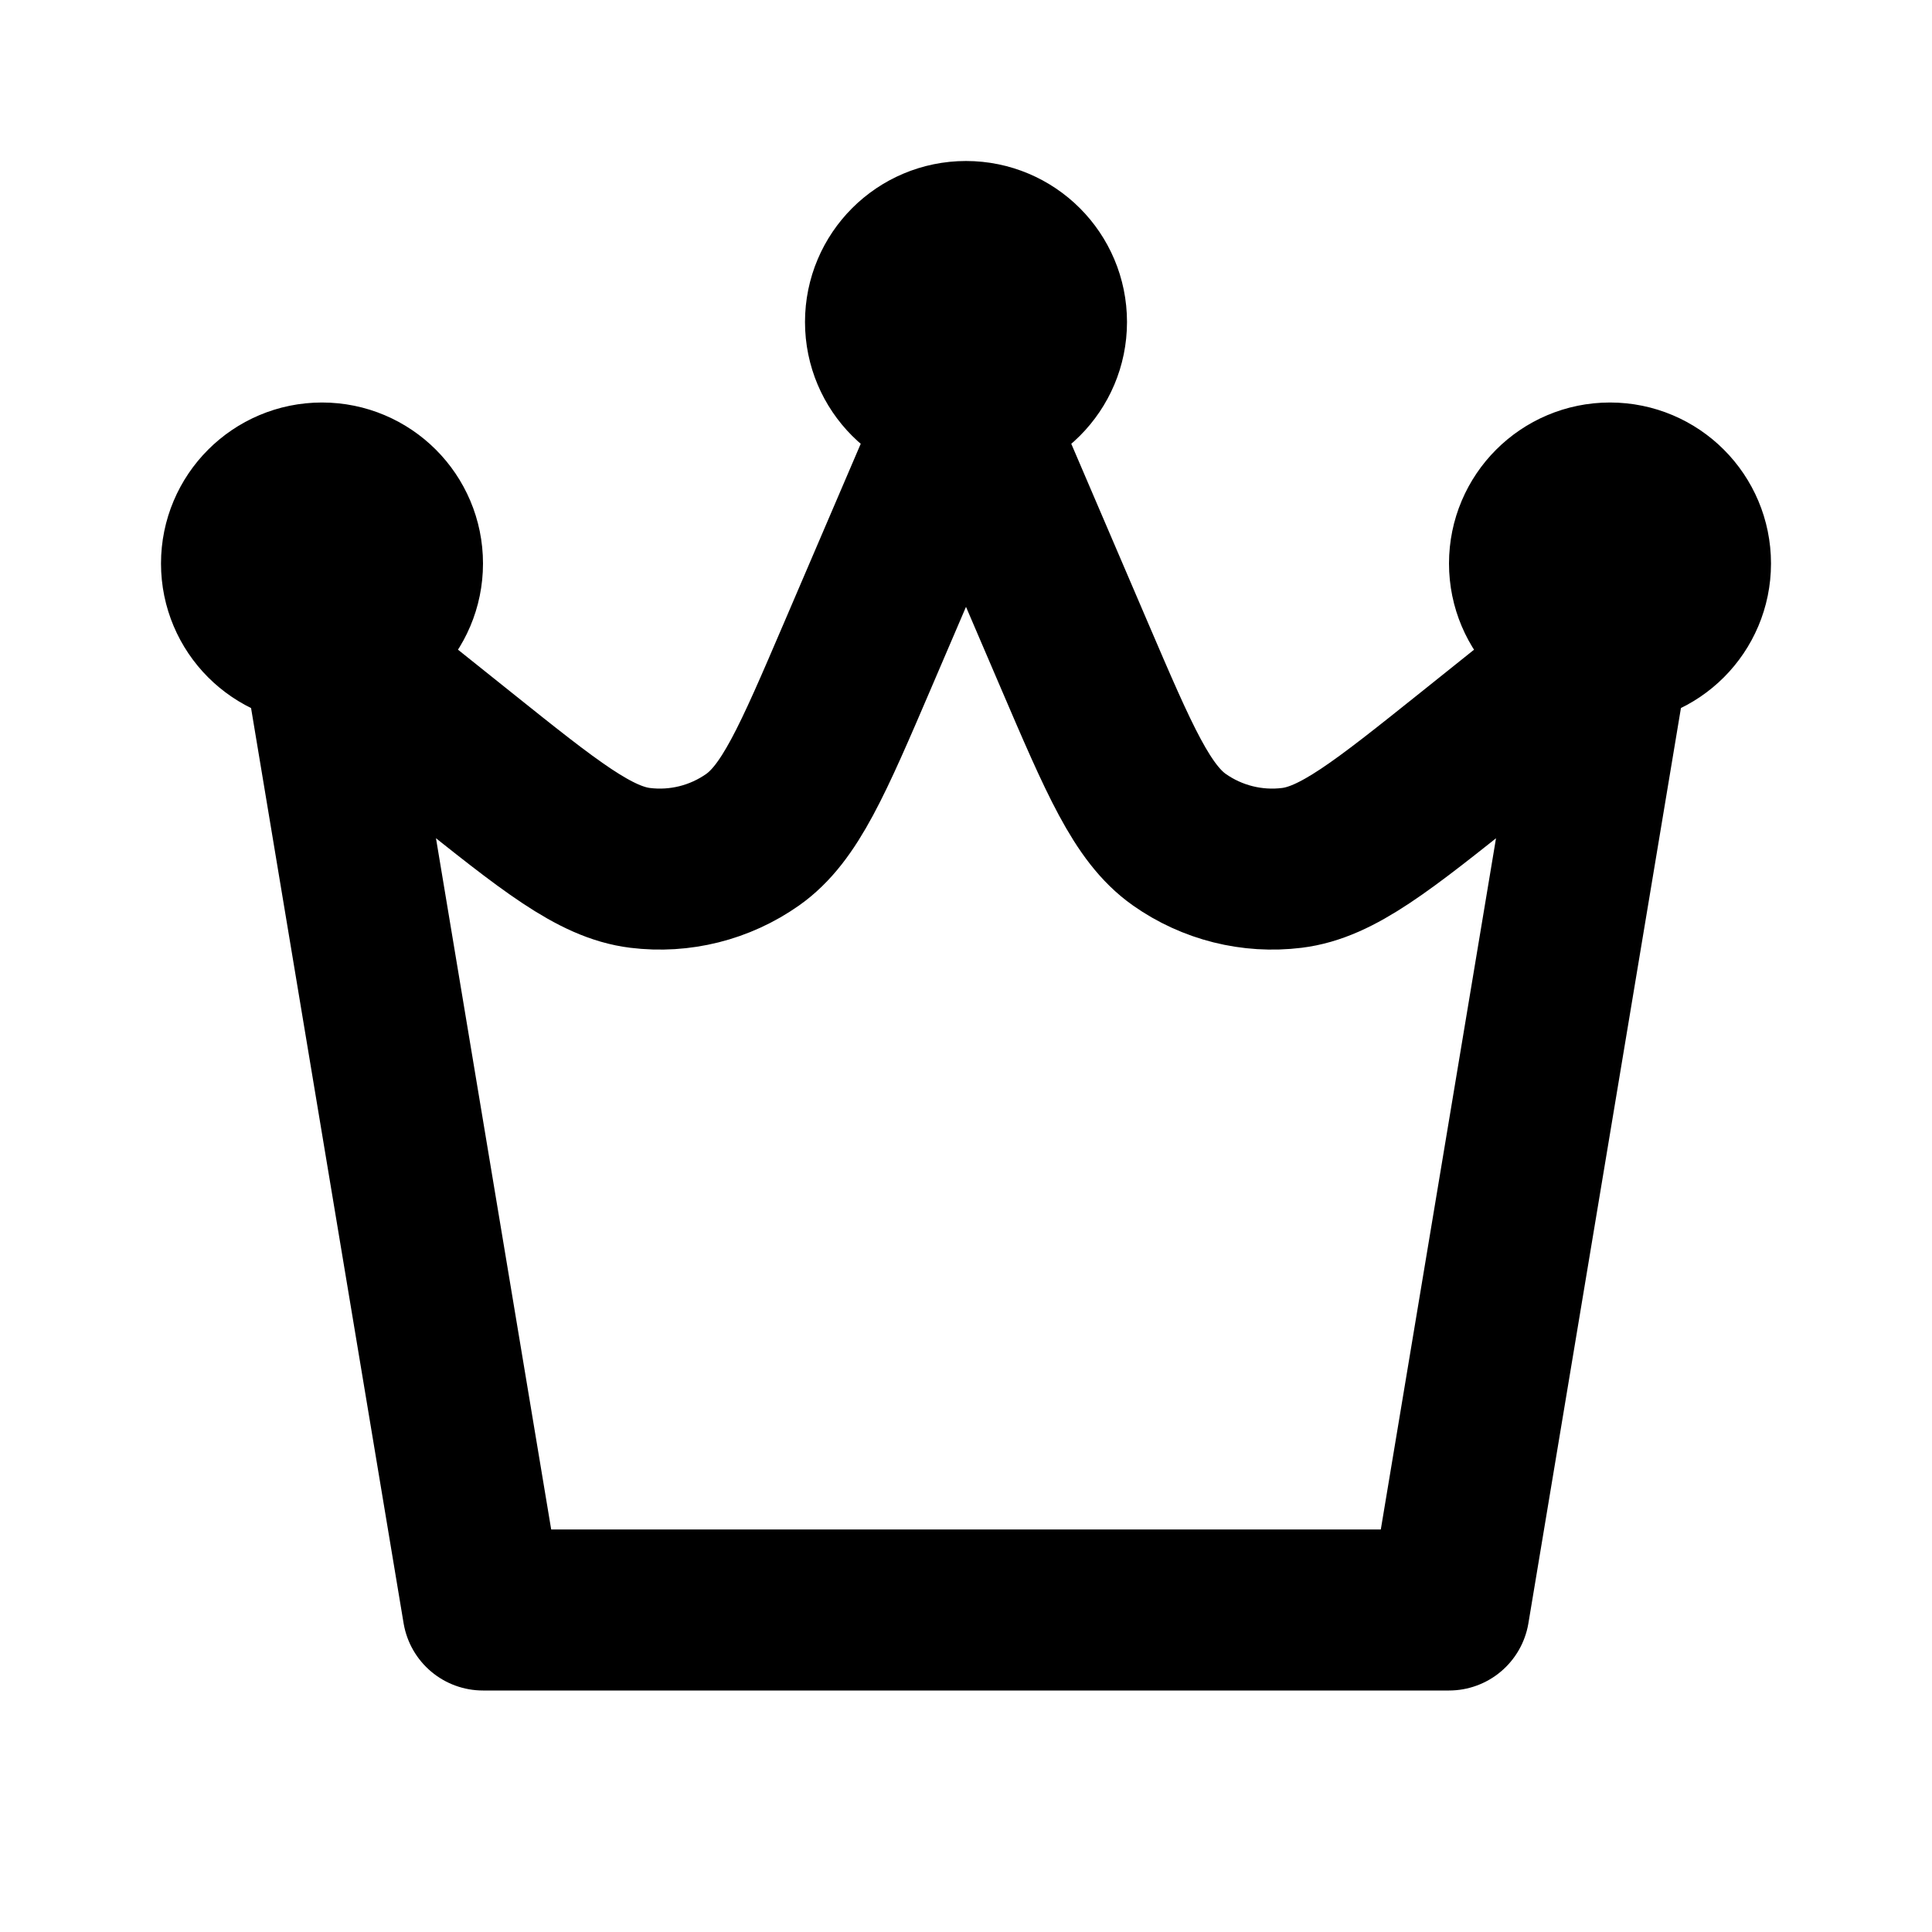
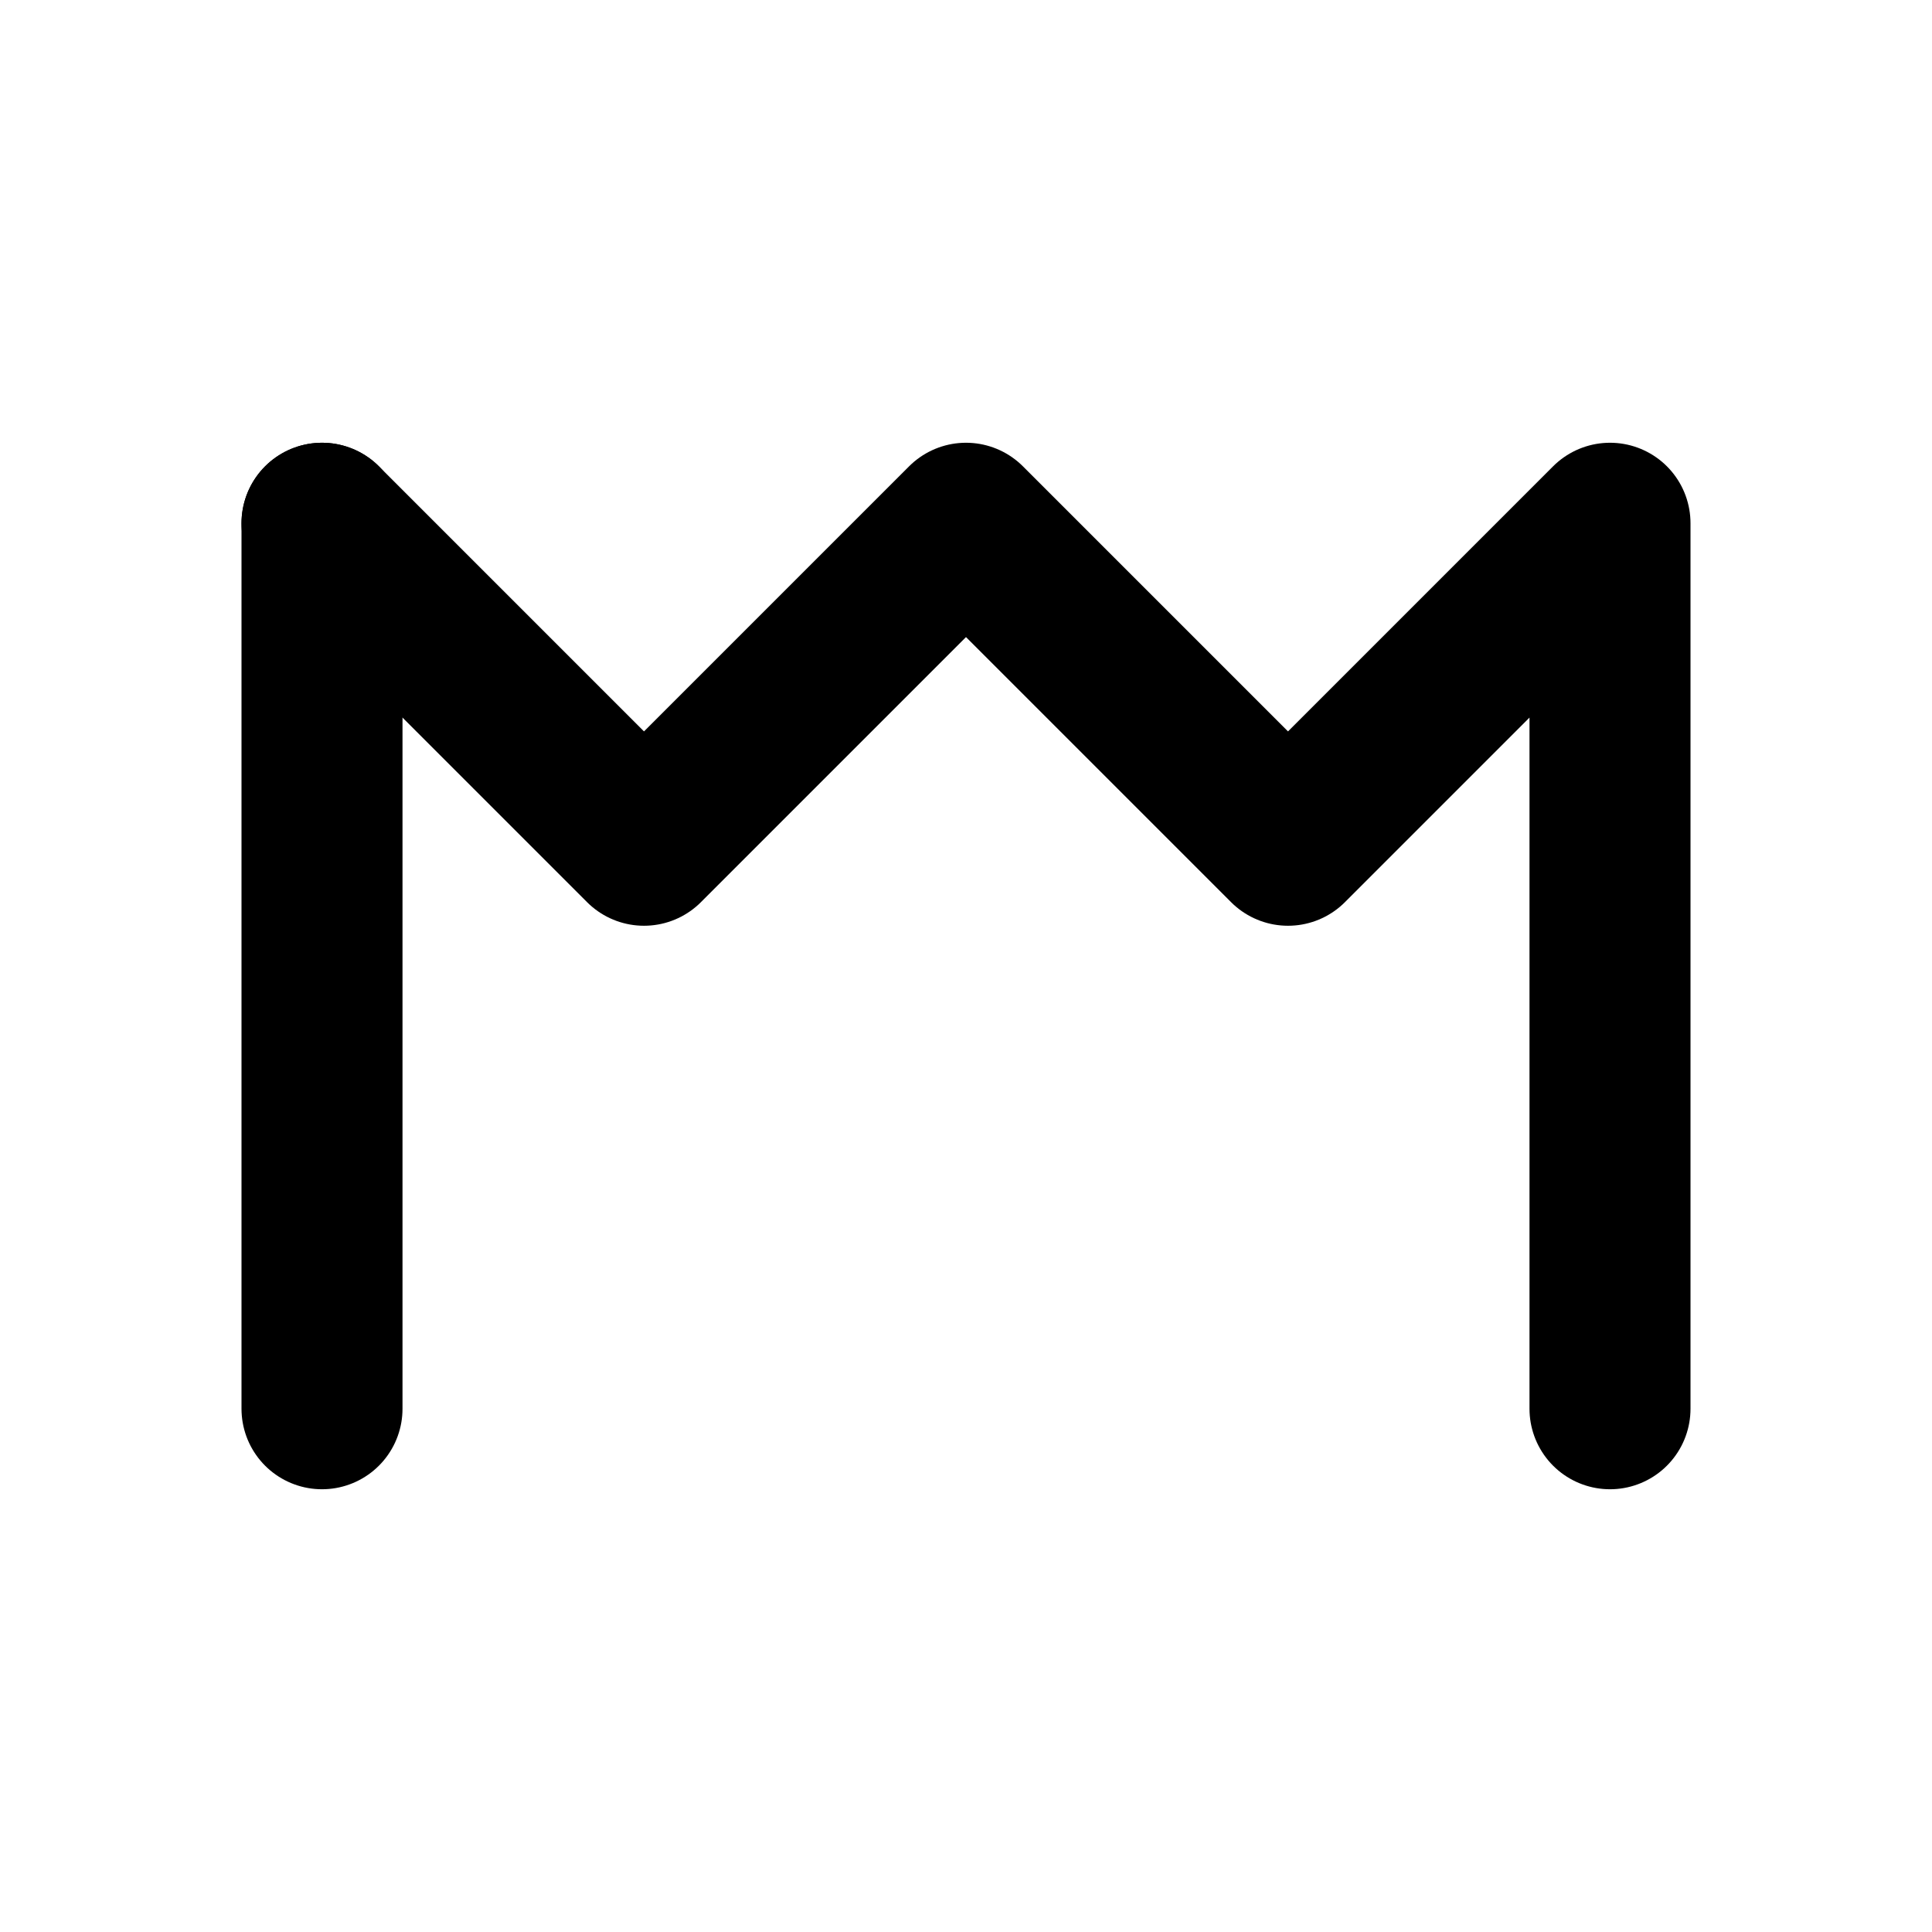
- <svg xmlns="http://www.w3.org/2000/svg" width="100%" height="100%" viewBox="0 0 60 60" version="1.1" style="fill-rule:evenodd;clip-rule:evenodd;stroke-linecap:round;stroke-linejoin:round;">
-   <path d="M10,20L15,50L45,50L50,20M10,20L14.291,23.432C17.08,25.664 18.475,26.78 19.881,26.953C21.113,27.105 22.357,26.793 23.372,26.079C24.53,25.263 25.234,23.621 26.641,20.337L30,12.5M10,20C11.381,20 12.5,18.881 12.5,17.5C12.5,16.119 11.381,15 10,15C8.619,15 7.5,16.119 7.5,17.5C7.5,18.881 8.619,20 10,20ZM50,20L45.71,23.433C42.92,25.664 41.525,26.78 40.119,26.953C38.887,27.105 37.643,26.793 36.628,26.079C35.47,25.263 34.766,23.621 33.359,20.337L30,12.5M50,20C51.381,20 52.5,18.881 52.5,17.5C52.5,16.119 51.381,15 50,15C48.619,15 47.5,16.119 47.5,17.5C47.5,18.881 48.619,20 50,20ZM30,12.5C31.381,12.5 32.5,11.381 32.5,10C32.5,8.619 31.381,7.5 30,7.5C28.619,7.5 27.5,8.619 27.5,10C27.5,11.381 28.619,12.5 30,12.5ZM30,10L30.025,10M50,17.5L50.025,17.5M10,17.5L10.025,17.5" style="fill:none;fill-rule:nonzero;stroke:#000;stroke-width:5px;" />
+ <svg xmlns="http://www.w3.org/2000/svg" width="100%" height="100%" viewBox="0 0 60 60" version="1.1" xml:space="preserve" style="fill-rule:evenodd;clip-rule:evenodd;stroke-linecap:round;stroke-linejoin:round;">
+   <path d="M10,16.25L10,43.75" style="fill:none;fill-rule:nonzero;stroke:#000;stroke-width:5px;" />
+   <path d="M50,43.75L50,16.25L40,26.25L30,16.25L20,26.25L10,16.25" style="fill:none;fill-rule:nonzero;stroke:#000;stroke-width:5px;" />
</svg>
